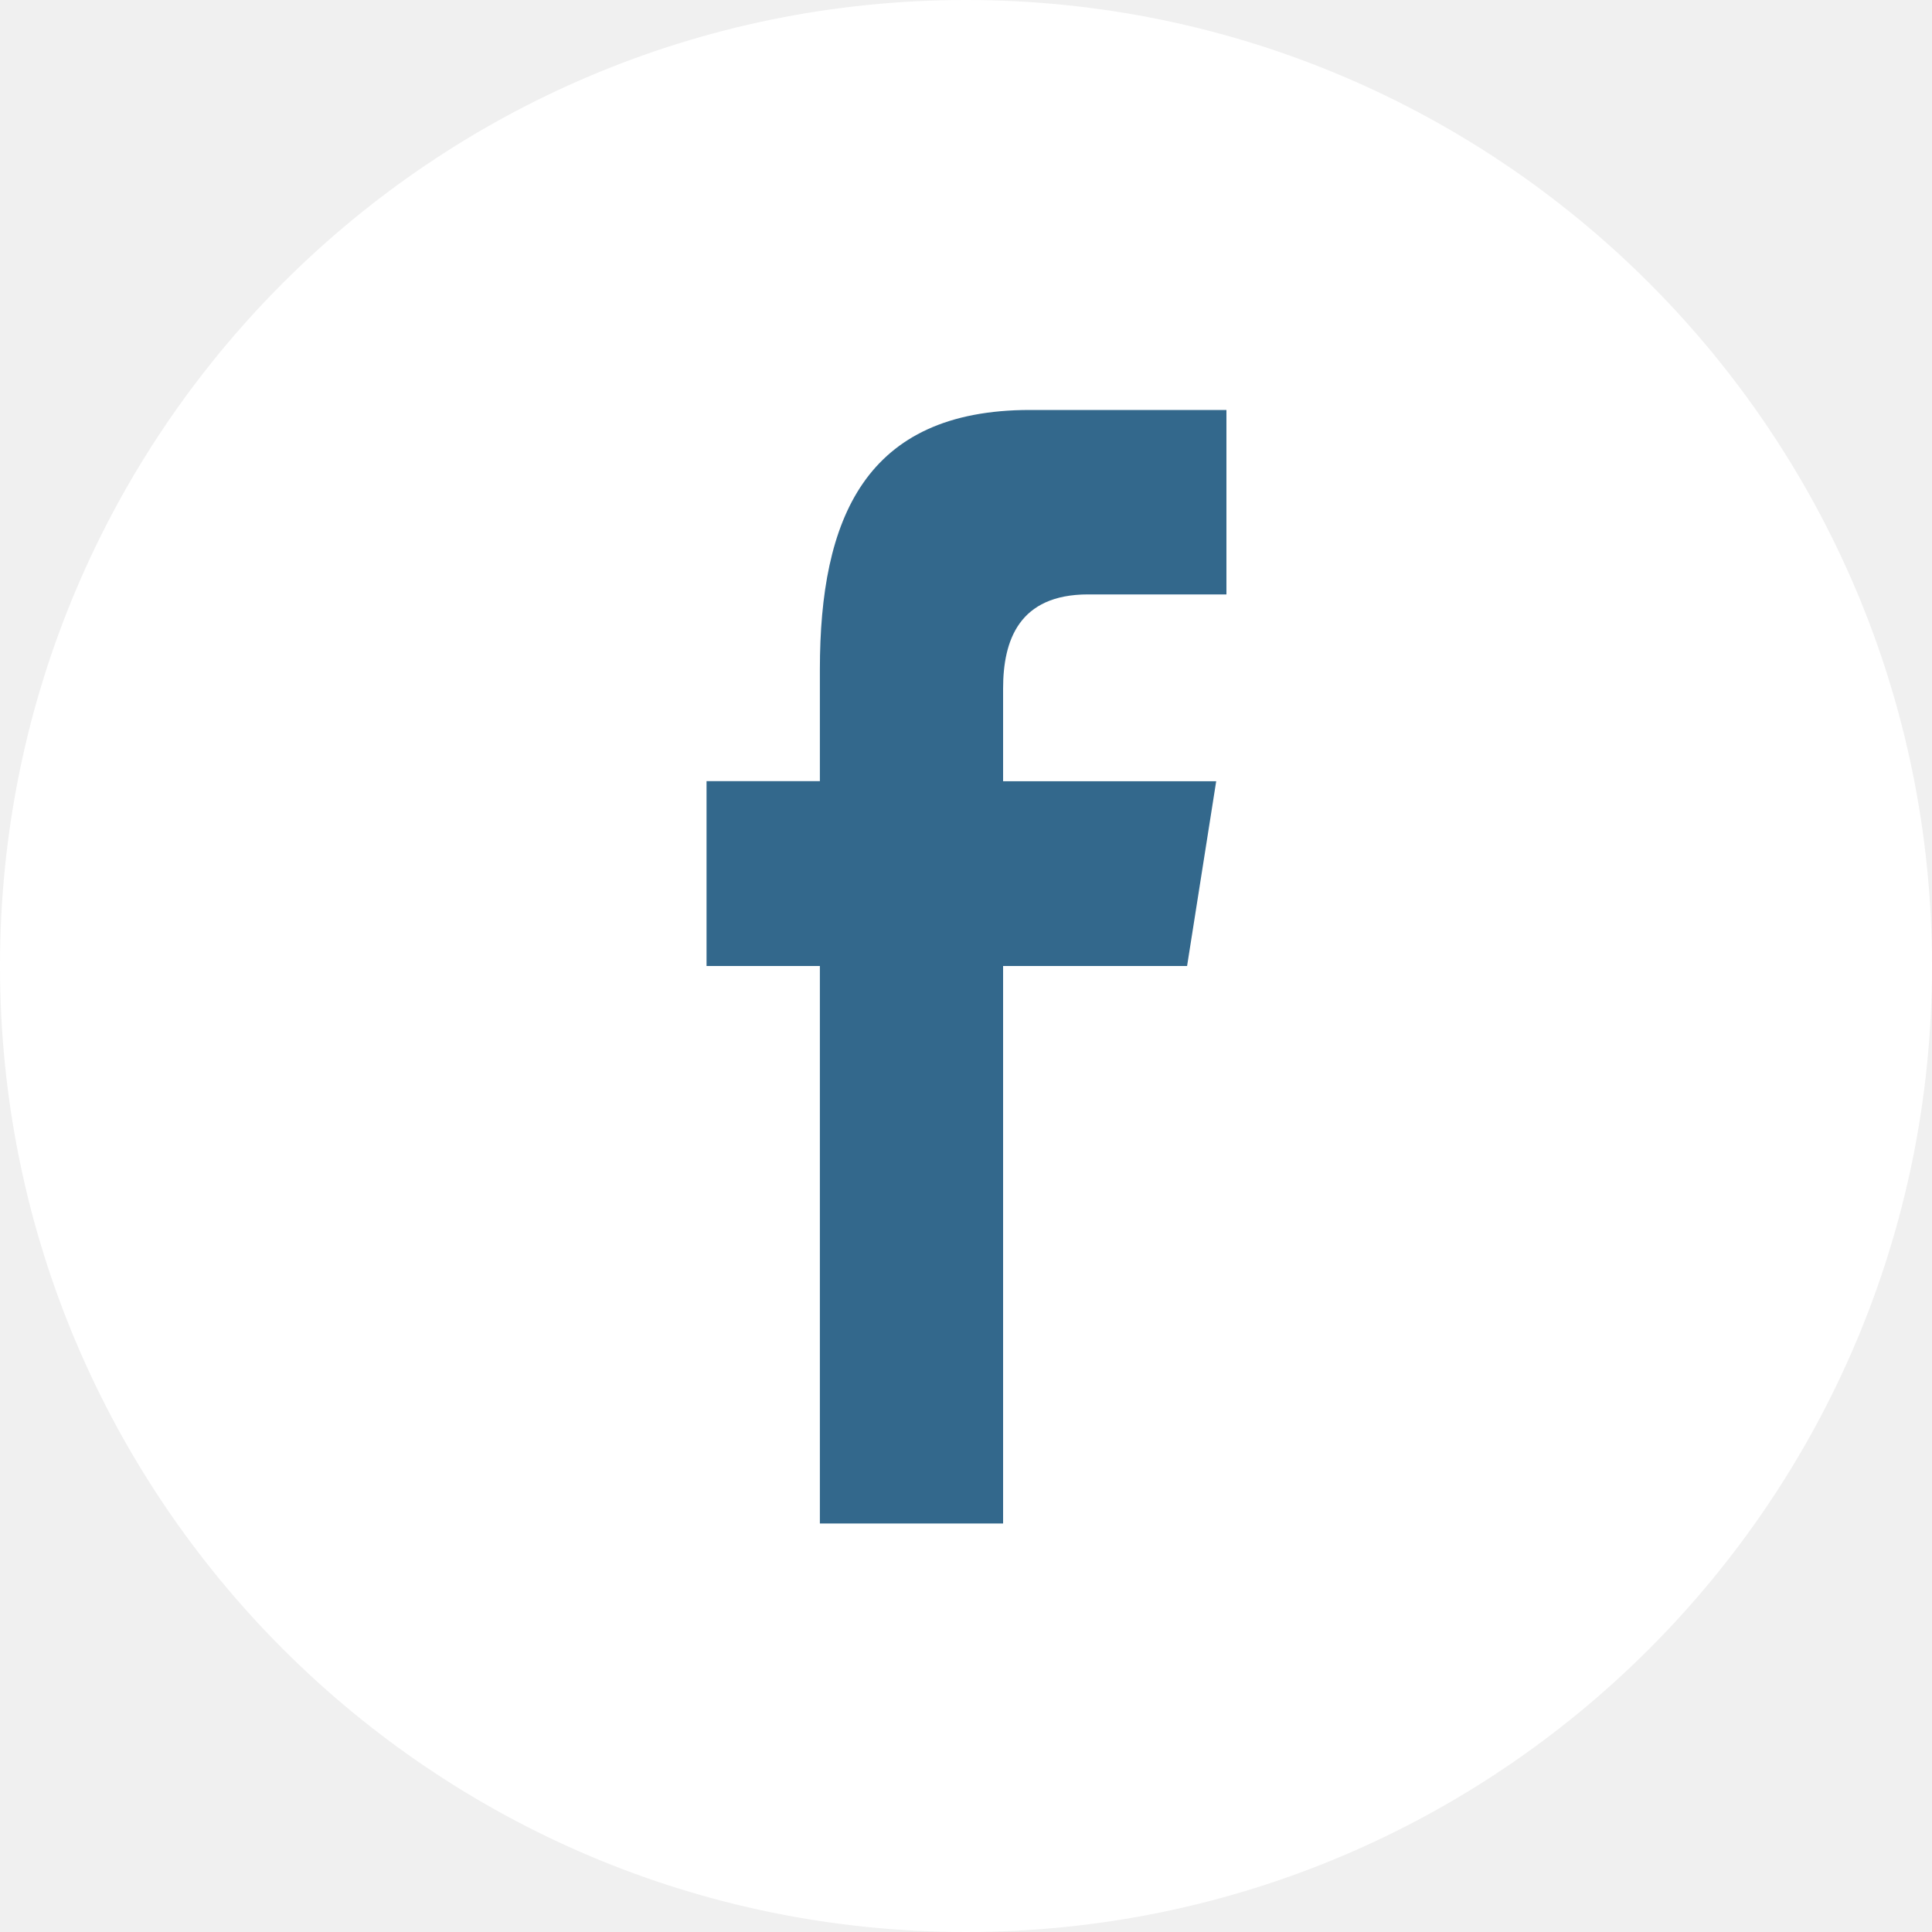
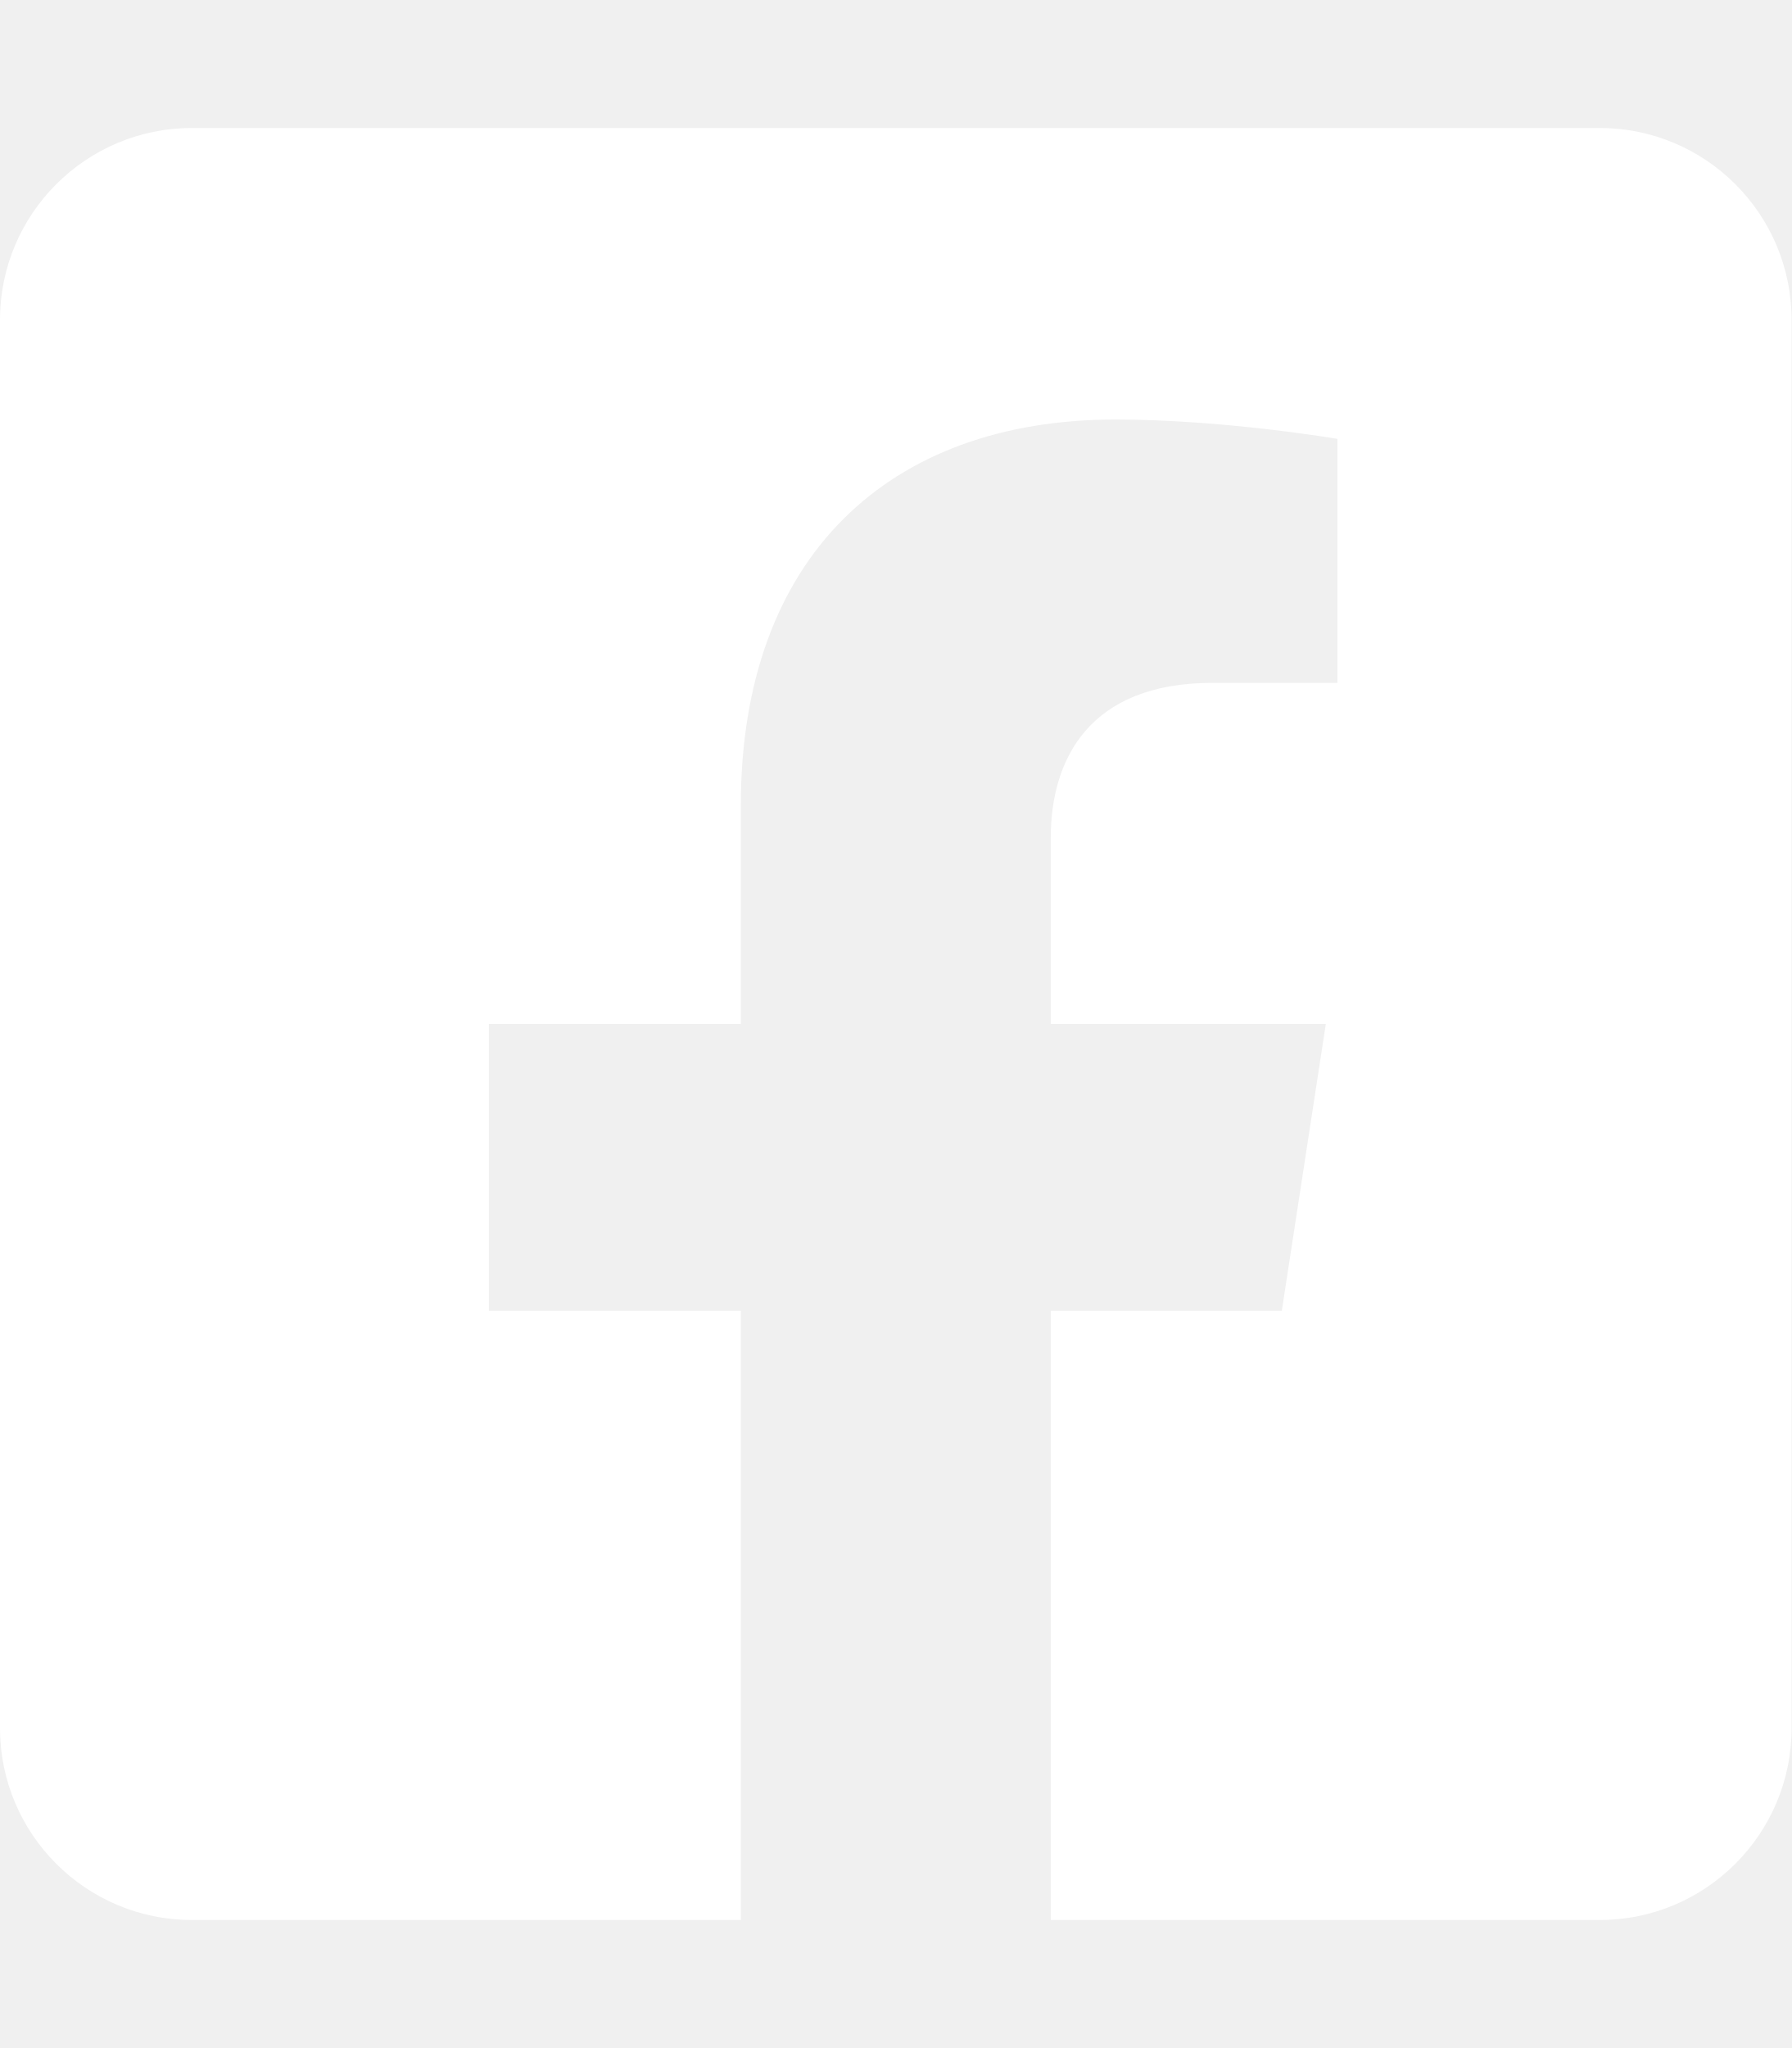
- <svg xmlns="http://www.w3.org/2000/svg" width="30" height="30" fill="none">
-   <path fill-rule="evenodd" clip-rule="evenodd" d="M15 30c8.284 0 15-6.716 15-15 0-8.284-6.716-15-15-15C6.716 0 0 6.716 0 15c0 8.284 6.716 15 15 15z" fill="#fff" />
-   <path fill-rule="evenodd" clip-rule="evenodd" d="M12.731 23.657V15h-1.76v-2.87h1.76v-1.735c0-2.34.7-4.029 3.263-4.029h3.05V9.23h-2.148c-1.075 0-1.32.715-1.32 1.463v1.438h3.309L18.433 15h-2.857v8.657h-2.845z" fill="rgba(5, 70, 114, 0.815)" />
+ <svg xmlns="http://www.w3.org/2000/svg" viewBox="0 0 448 512" fill="#fff">
+   <path d="m400 32h-352a48 48 0 0 0 -48 48v352a48 48 0 0 0 48 48h137.25v-152.31h-63v-71.69h63v-54.64c0-62.15 37-96.48 93.67-96.48 27.14 0 55.52 4.84 55.52 4.84v61h-31.27c-30.81 0-40.42 19.12-40.42 38.73v46.55h68.78l-11 71.69h-57.78v152.31h137.25a48 48 0 0 0 48-48v-352a48 48 0 0 0 -48-48z" />
</svg>
